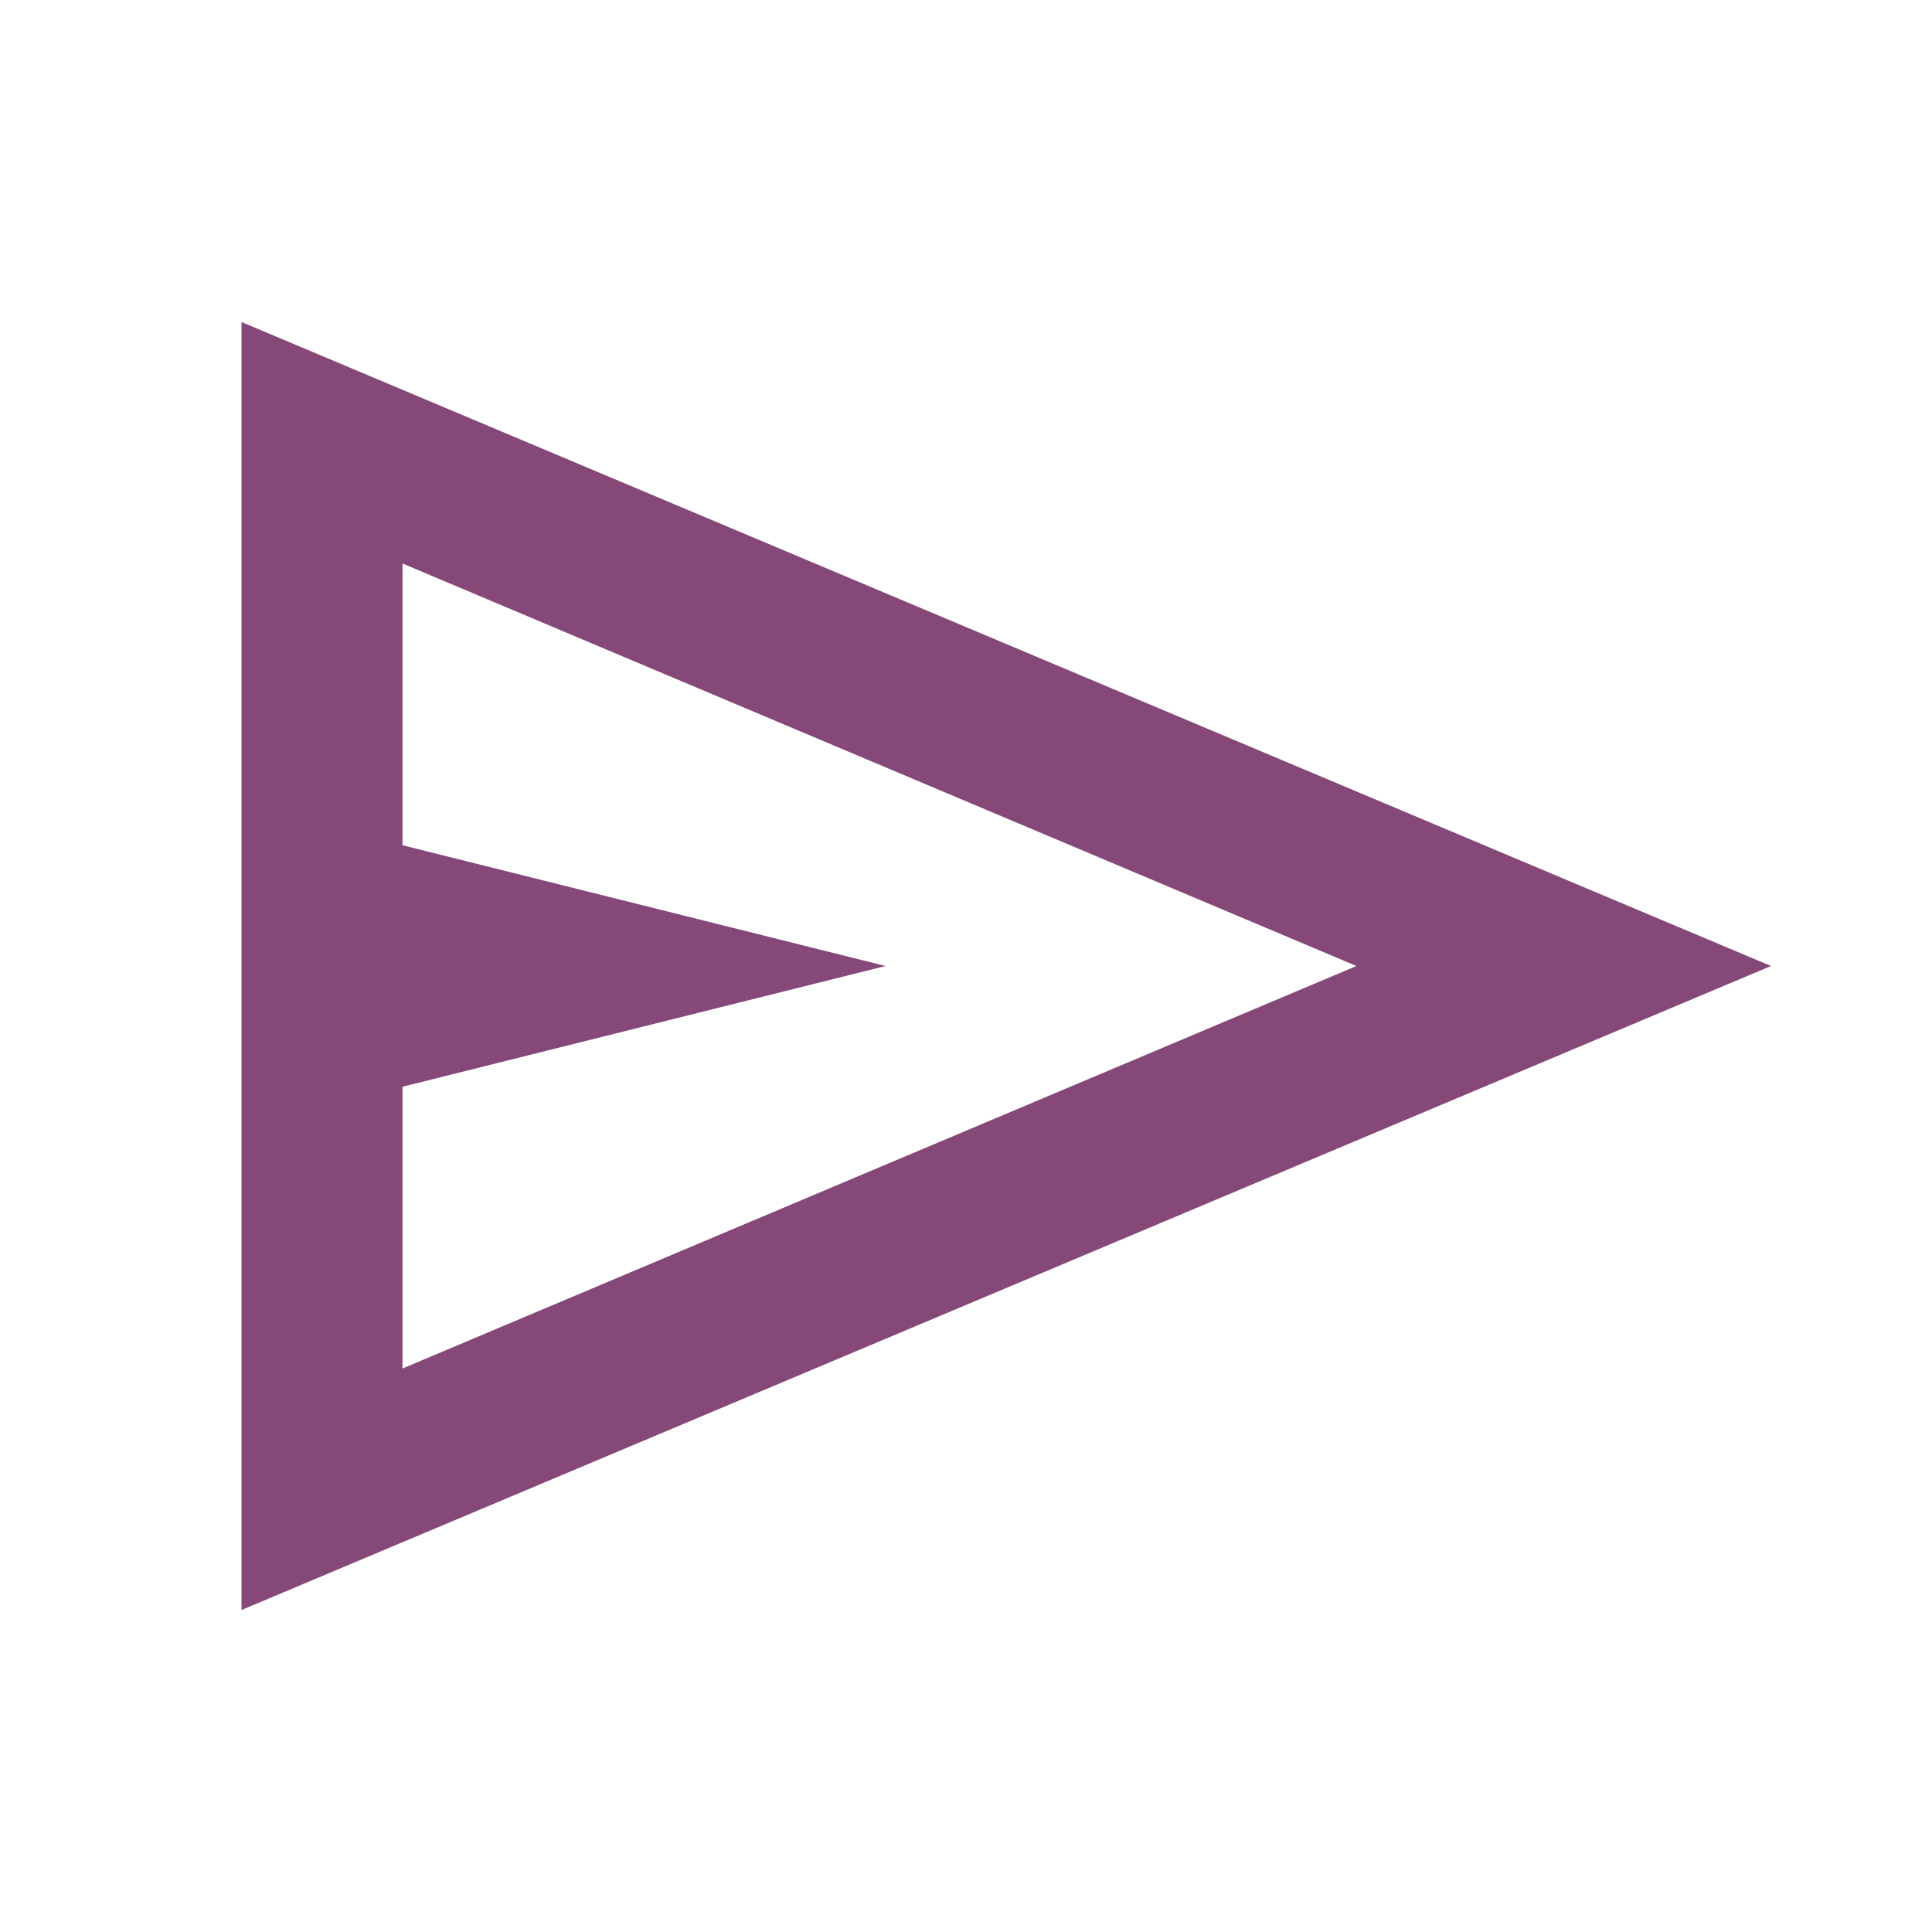
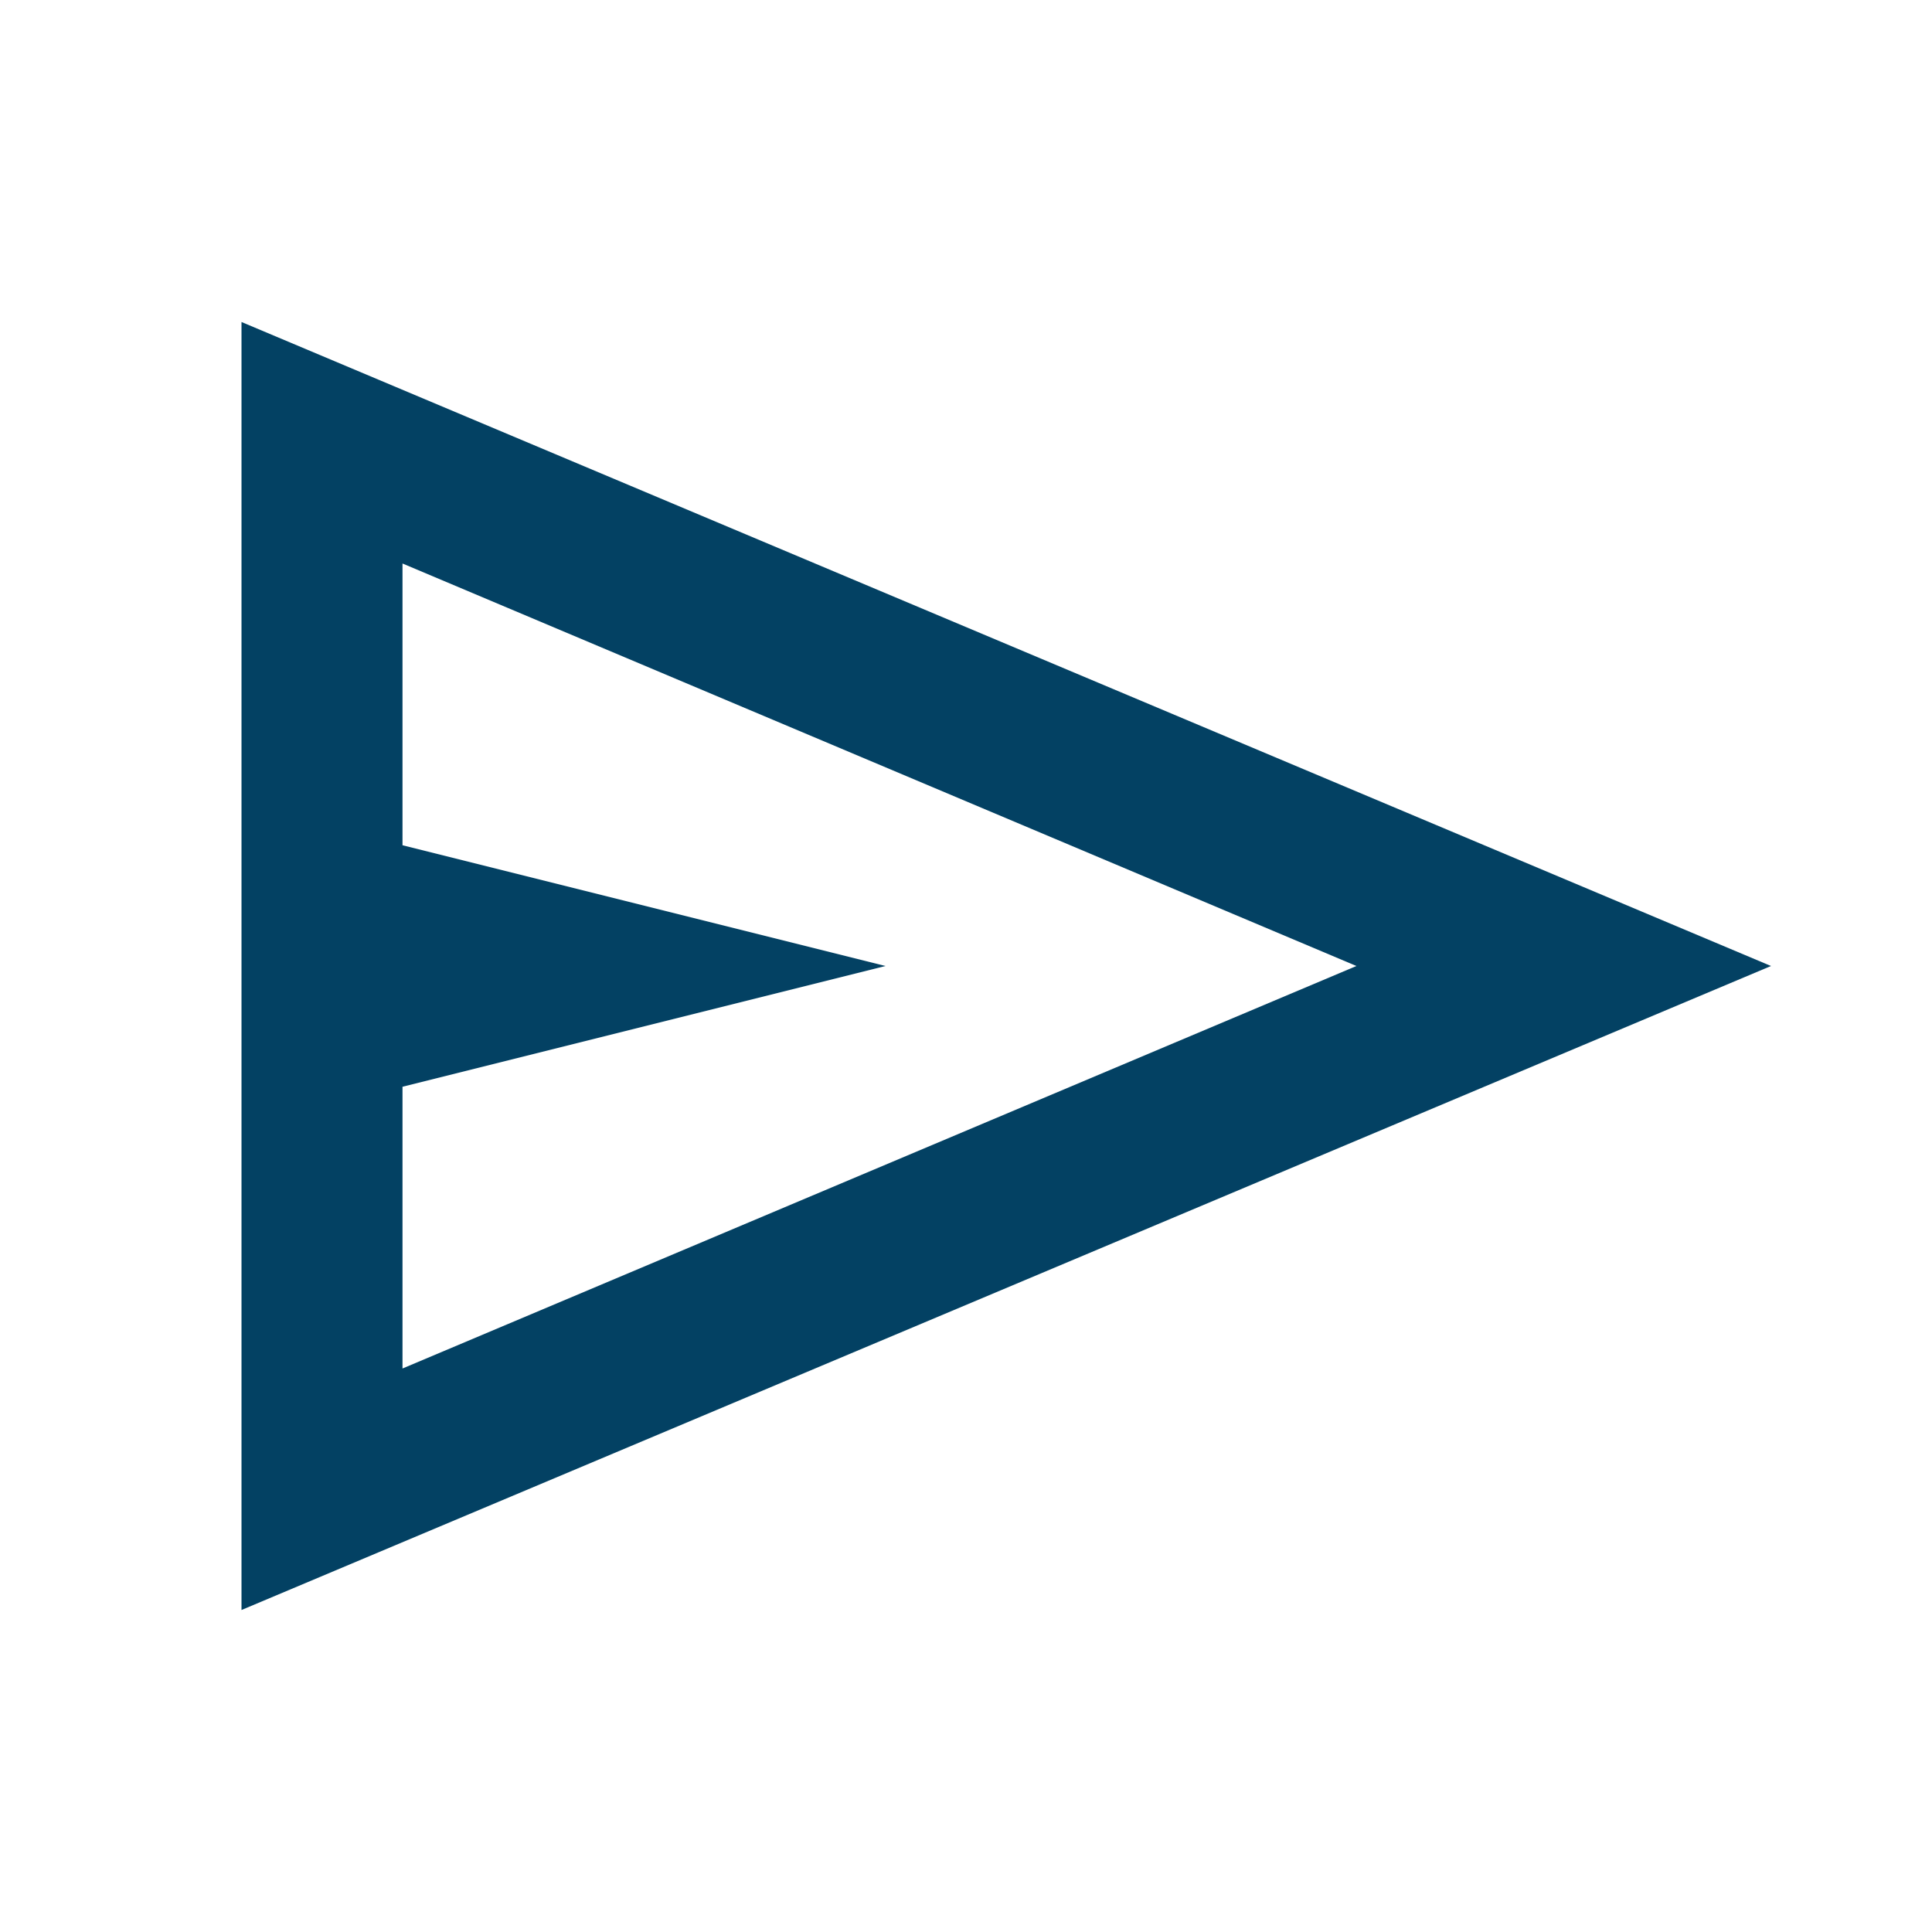
- <svg xmlns="http://www.w3.org/2000/svg" height="24px" viewBox="0 -960 960 960" width="24px" fill="#864879">
+ <svg xmlns="http://www.w3.org/2000/svg" height="24px" viewBox="0 -960 960 960" width="24px" fill="#034163">
  <path d="M120-160v-640l760 320-760 320Zm80-120 474-200-474-200v140l240 60-240 60v140Zm0 0v-400 400Z" />
</svg>
